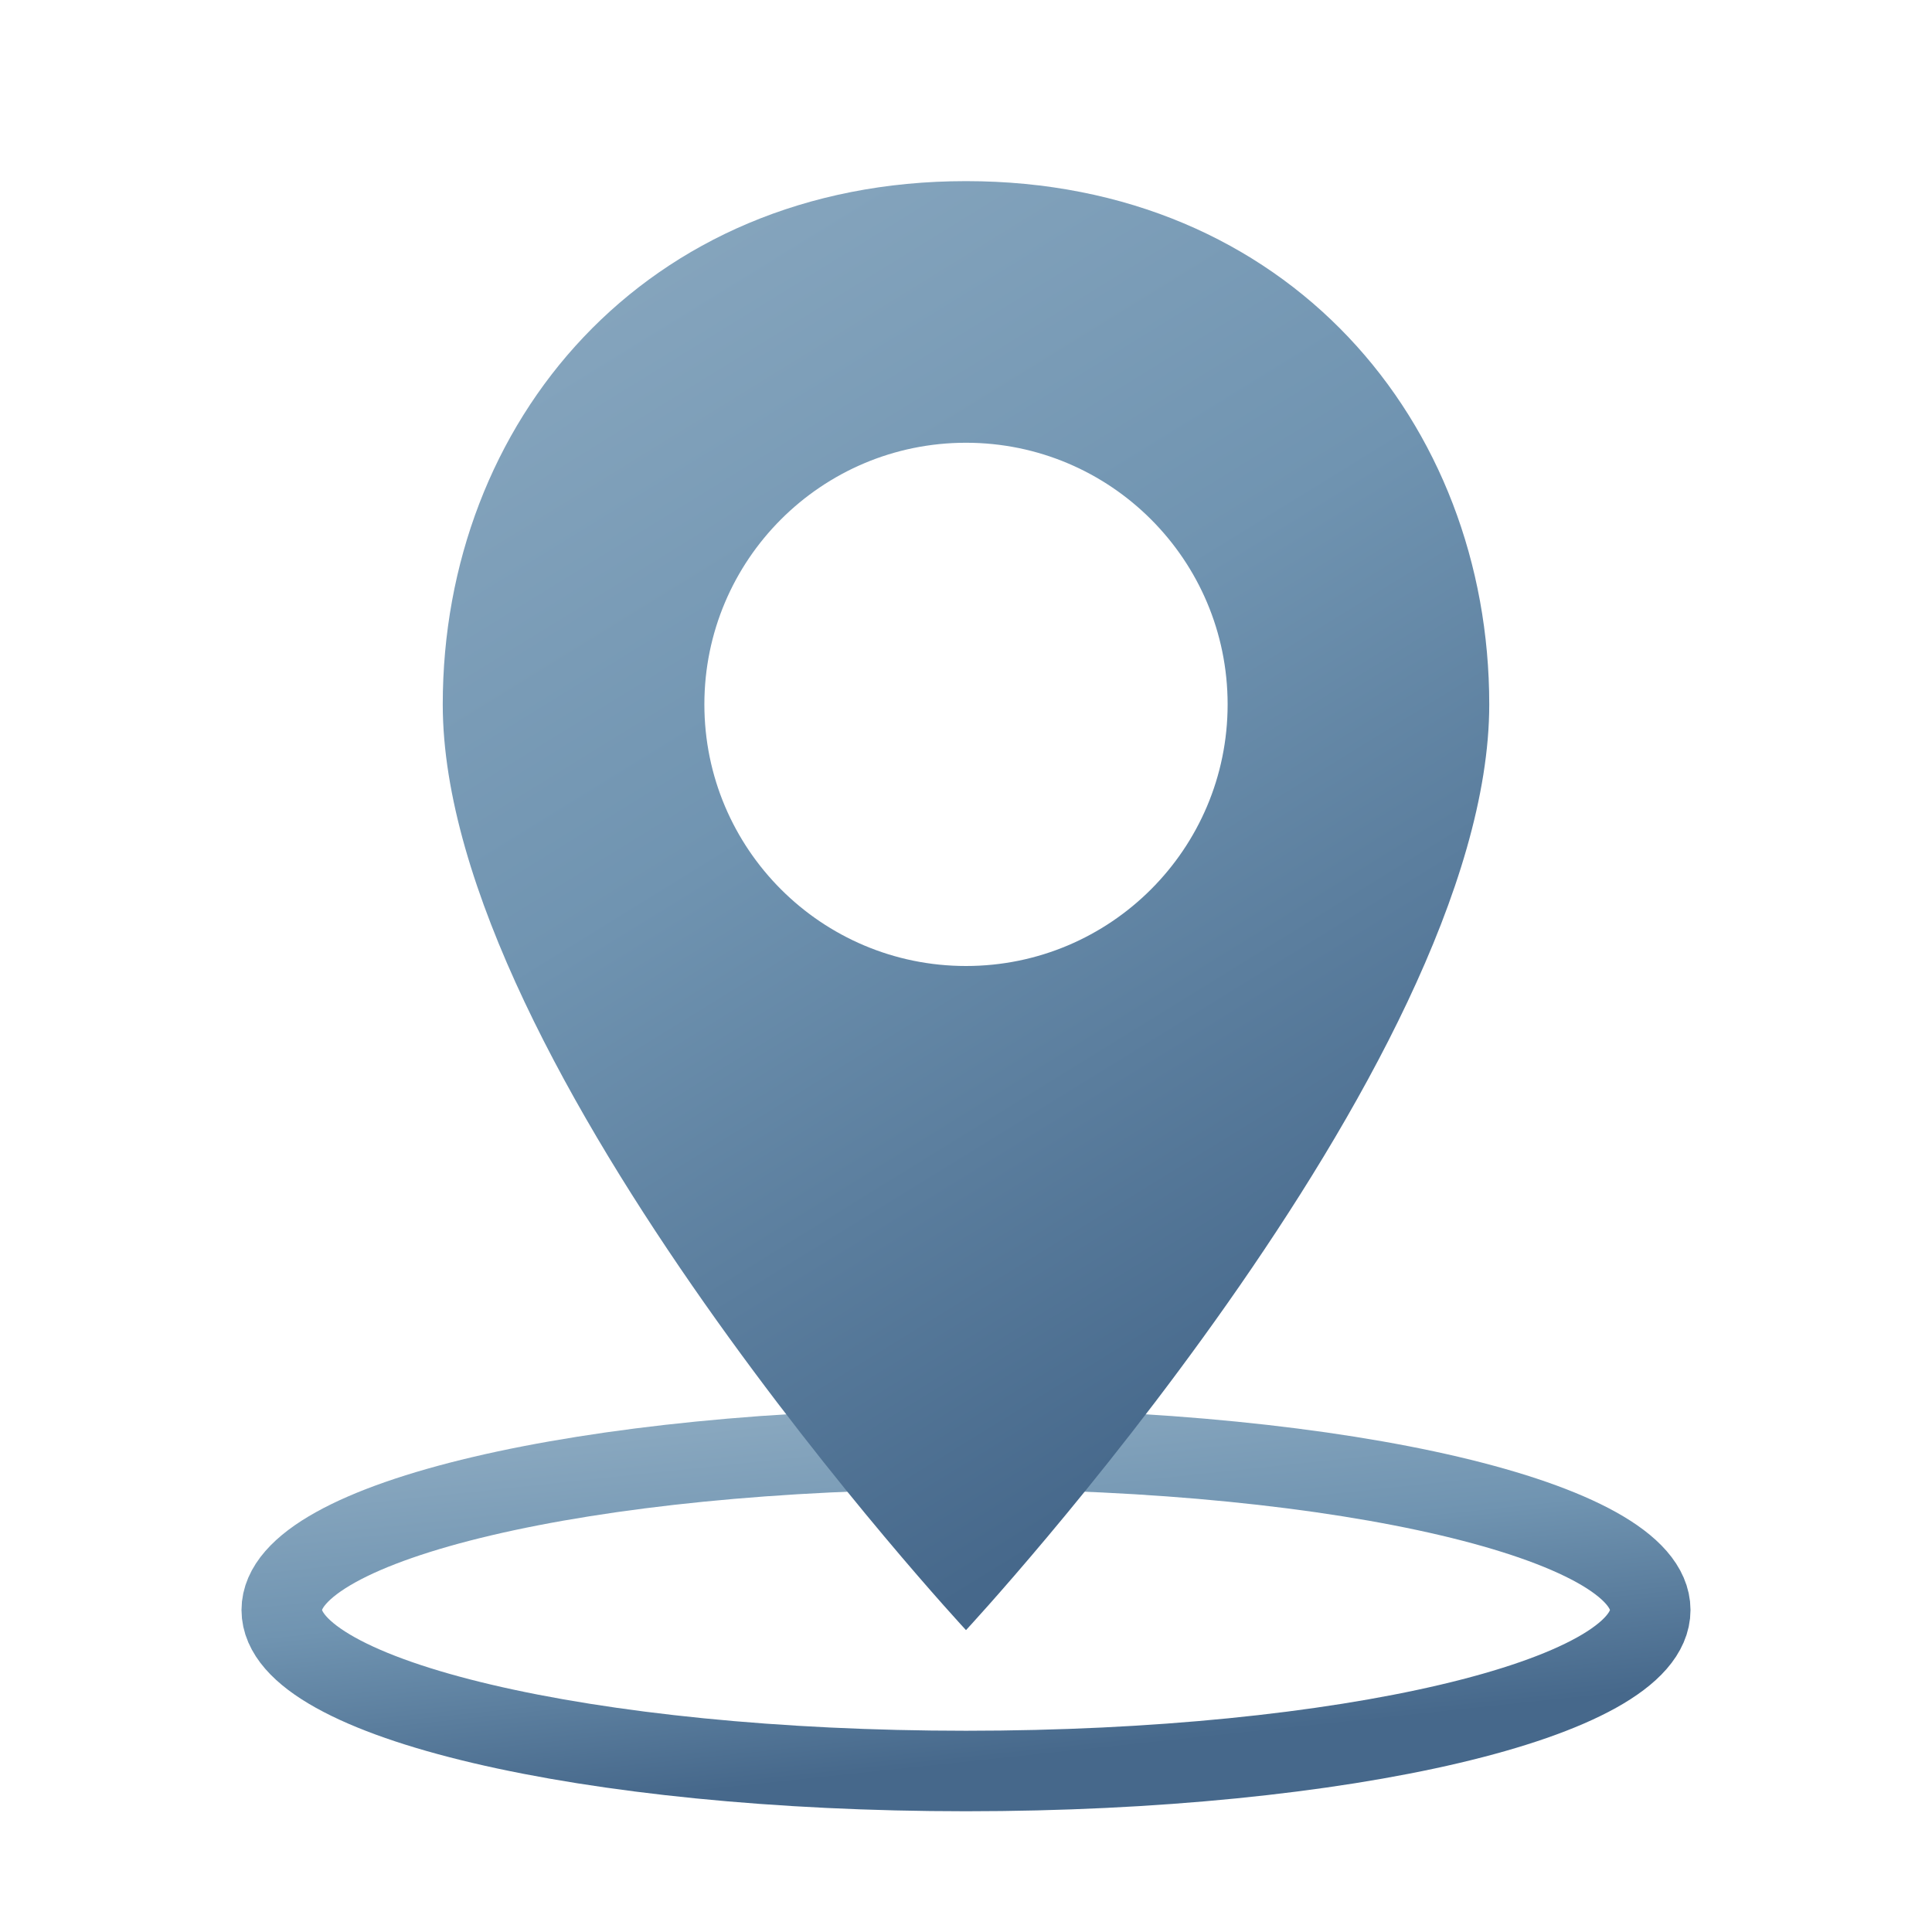
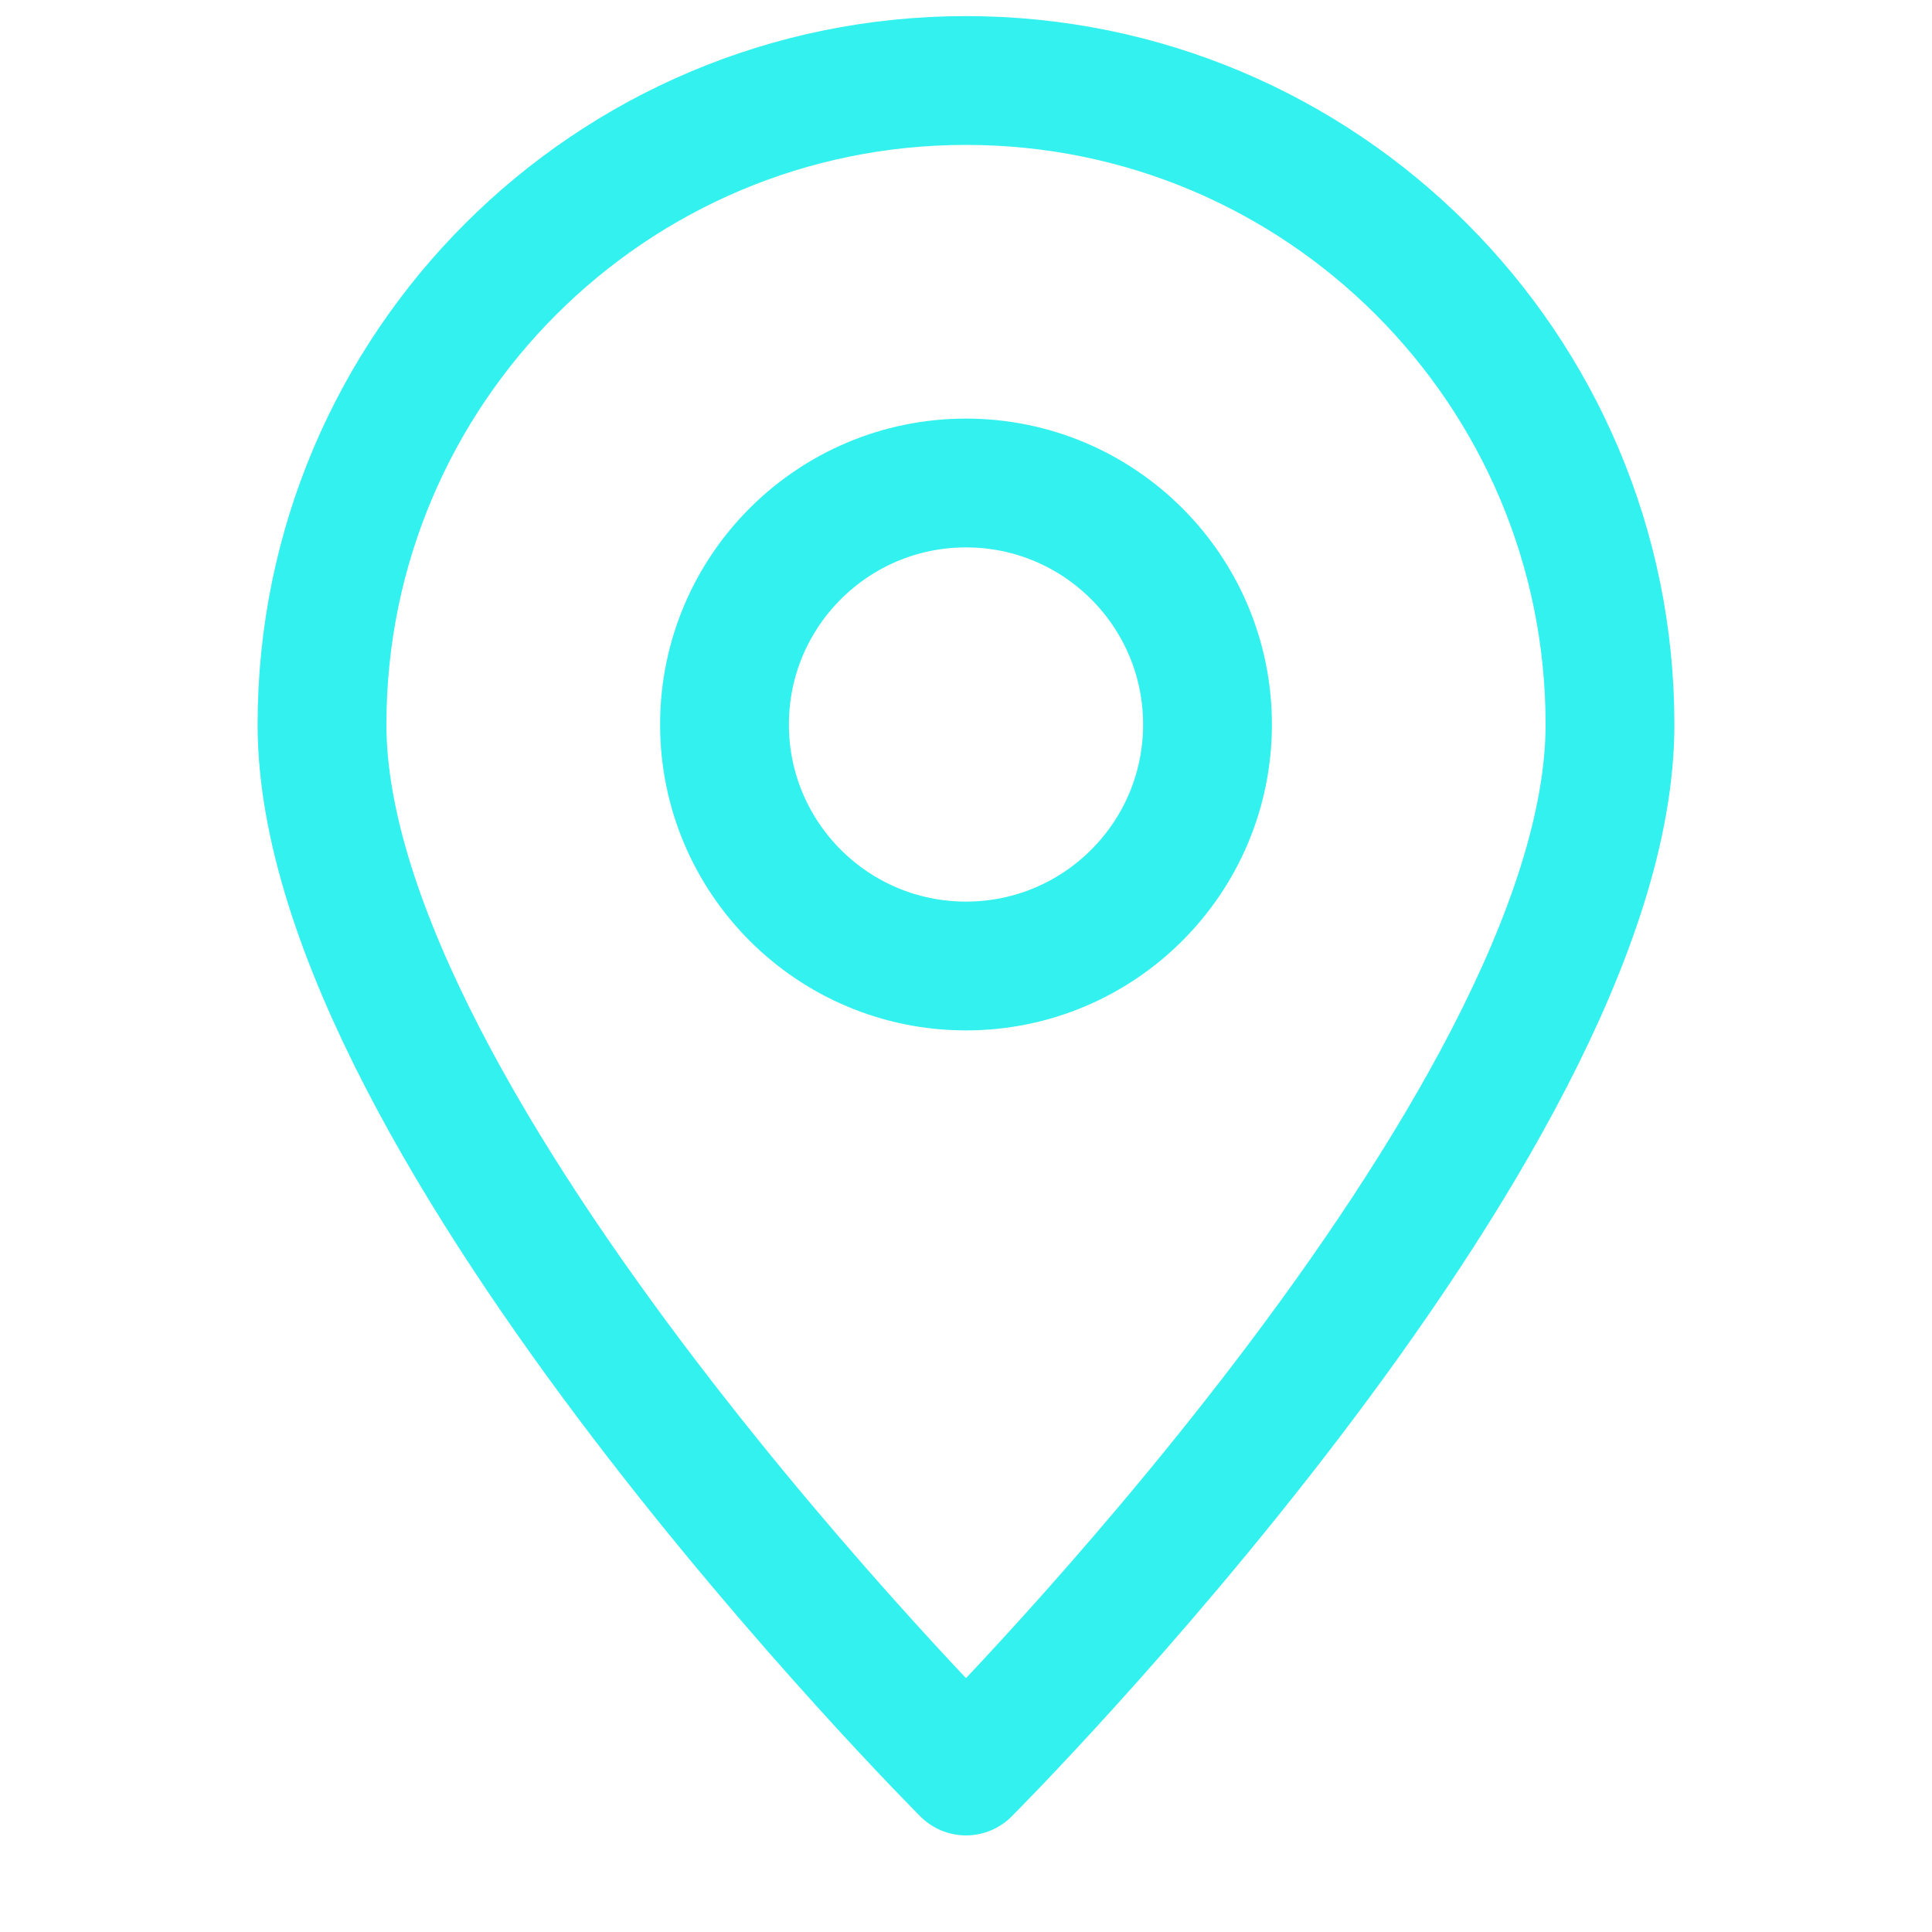
<svg xmlns="http://www.w3.org/2000/svg" viewBox="0 0 96 96" role="img" aria-labelledby="title">
  <defs>
    <linearGradient id="o2-cyan" x1="0" y1="0" x2="0.28" y2="1" gradientUnits="objectBoundingBox">
      <stop stop-color="#32f1ef" />
      <stop offset="0.52" stop-color="#00d9e8" />
      <stop offset="1" stop-color="#00b9df" />
    </linearGradient>
    <linearGradient id="o2-slate" x1="0" y1="0" x2="0.45" y2="1">
      <stop stop-color="#8caac1" />
      <stop offset="0.48" stop-color="#7094b1" />
      <stop offset="1" stop-color="#46688b" />
    </linearGradient>
    <linearGradient id="o2-slate-dark" x1="0" y1="0" x2="0" y2="1">
      <stop stop-color="#6b8aa8" />
      <stop offset="1" stop-color="#395574" />
    </linearGradient>
    <linearGradient id="o2-glass" x1="0" y1="0" x2="0.8" y2="1">
      <stop stop-color="#c5deed" stop-opacity="0.29" />
      <stop offset="0.45" stop-color="#8ca8c8" stop-opacity="0.17" />
      <stop offset="1" stop-color="#6d88ae" stop-opacity="0.22" />
    </linearGradient>
    <linearGradient id="o2-edge" x1="0" y1="0" x2="0.75" y2="1">
      <stop stop-color="#d4e6f5" stop-opacity="0.53" />
      <stop offset="0.5" stop-color="#bdd7f1" stop-opacity="0.14" />
      <stop offset="1" stop-color="#91b0cf" stop-opacity="0.18" />
    </linearGradient>
    <radialGradient id="o2-sheen" cx="0.28" cy="0" r="0.95">
      <stop stop-color="#d4efff" stop-opacity="0.22" />
      <stop offset="0.7" stop-color="#bddfff" stop-opacity="0" />
    </radialGradient>
    <filter id="o2-lift" x="-35%" y="-25%" width="170%" height="180%" color-interpolation-filters="sRGB">
      <feDropShadow dx="0" dy="3" stdDeviation="2.2" flood-color="#000b19" flood-opacity="0.5" />
    </filter>
  </defs>
  <g>
-     <ellipse cx="48" cy="80" rx="34" ry="8" fill="none" stroke="url(#o2-slate)" stroke-width="4" />
-     <path d="M48 9c-16 0-26 12-26 26 0 18 26 46 26 46s26-28 26-46C74 21 64 9 48 9m0 13a13 13 0 1 1 0 26 13 13 0 0 1 0-26" fill="url(#o2-slate)" fill-rule="evenodd" />
+     <g transform="scale(4)" fill="none" stroke="#32f1ef" stroke-width="1.6" stroke-linecap="round" stroke-linejoin="round">
+       <path d="M12 22s8-8 8-13A8 8 0 0 0 4 9c0 5 8 13 8 13Z M12 6a3 3 0 1 0 0 6 3 3 0 0 0 0-6Z" />
+     </g>
  </g>
</svg>
